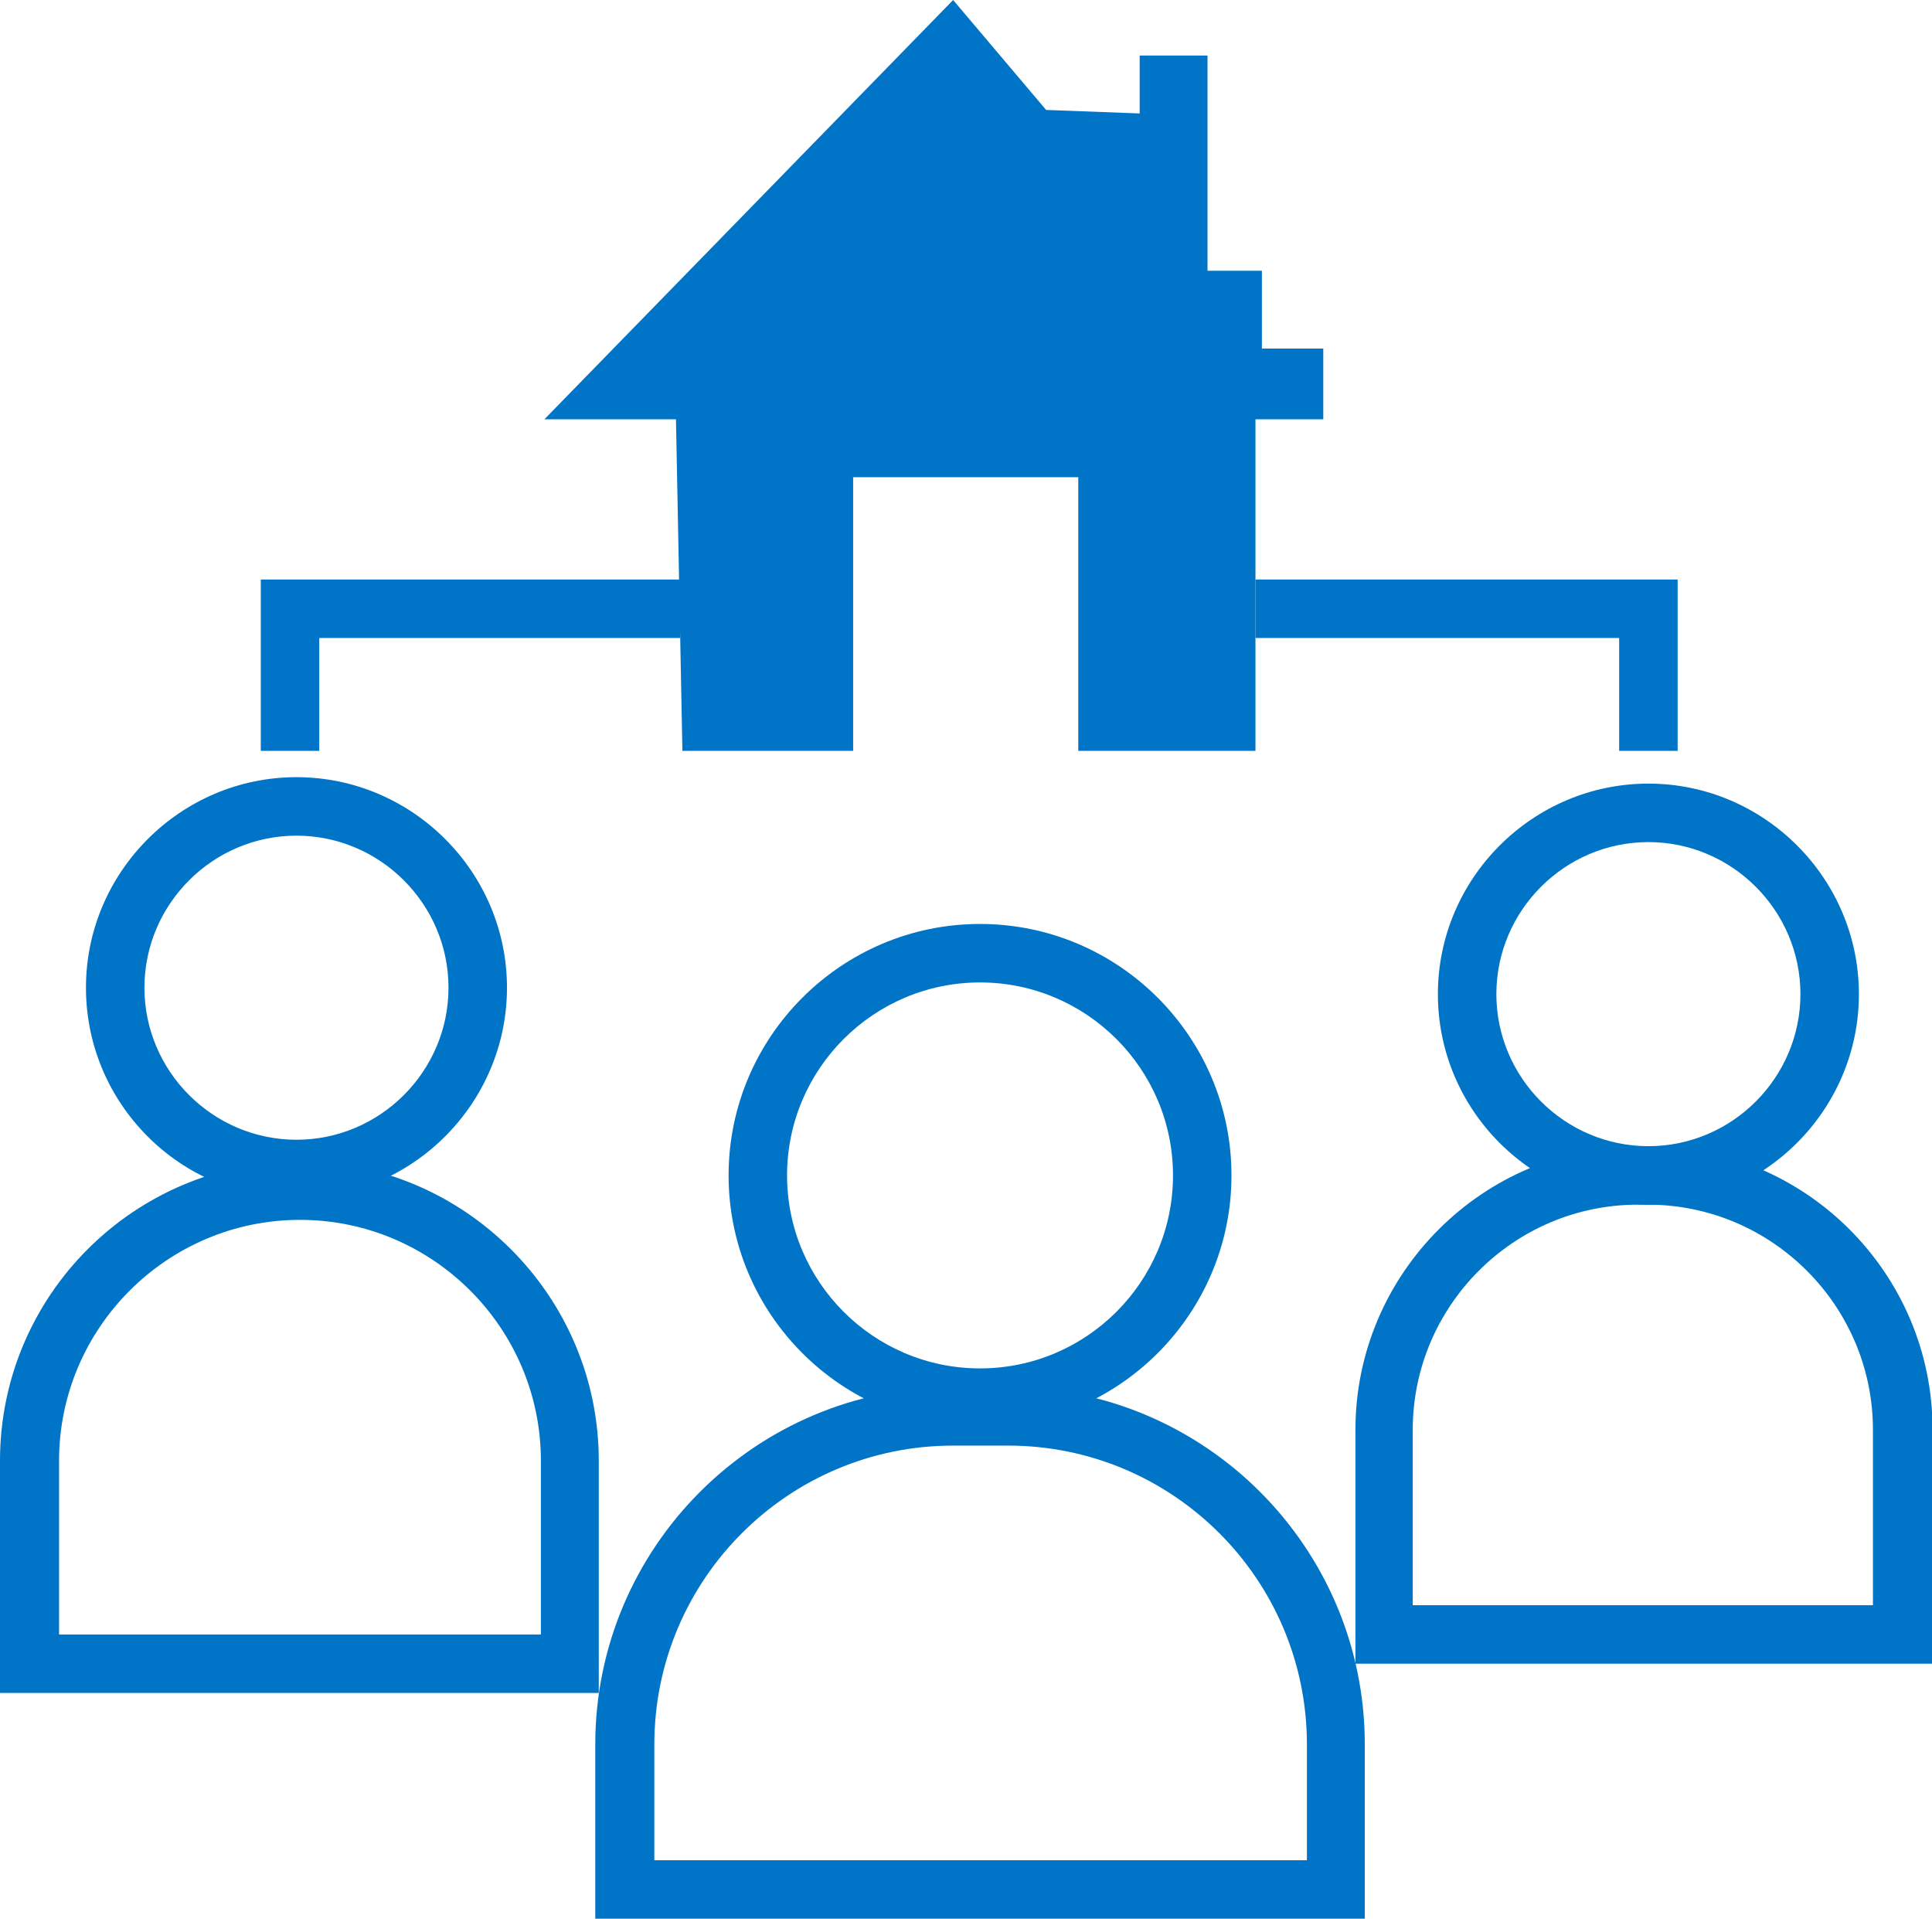
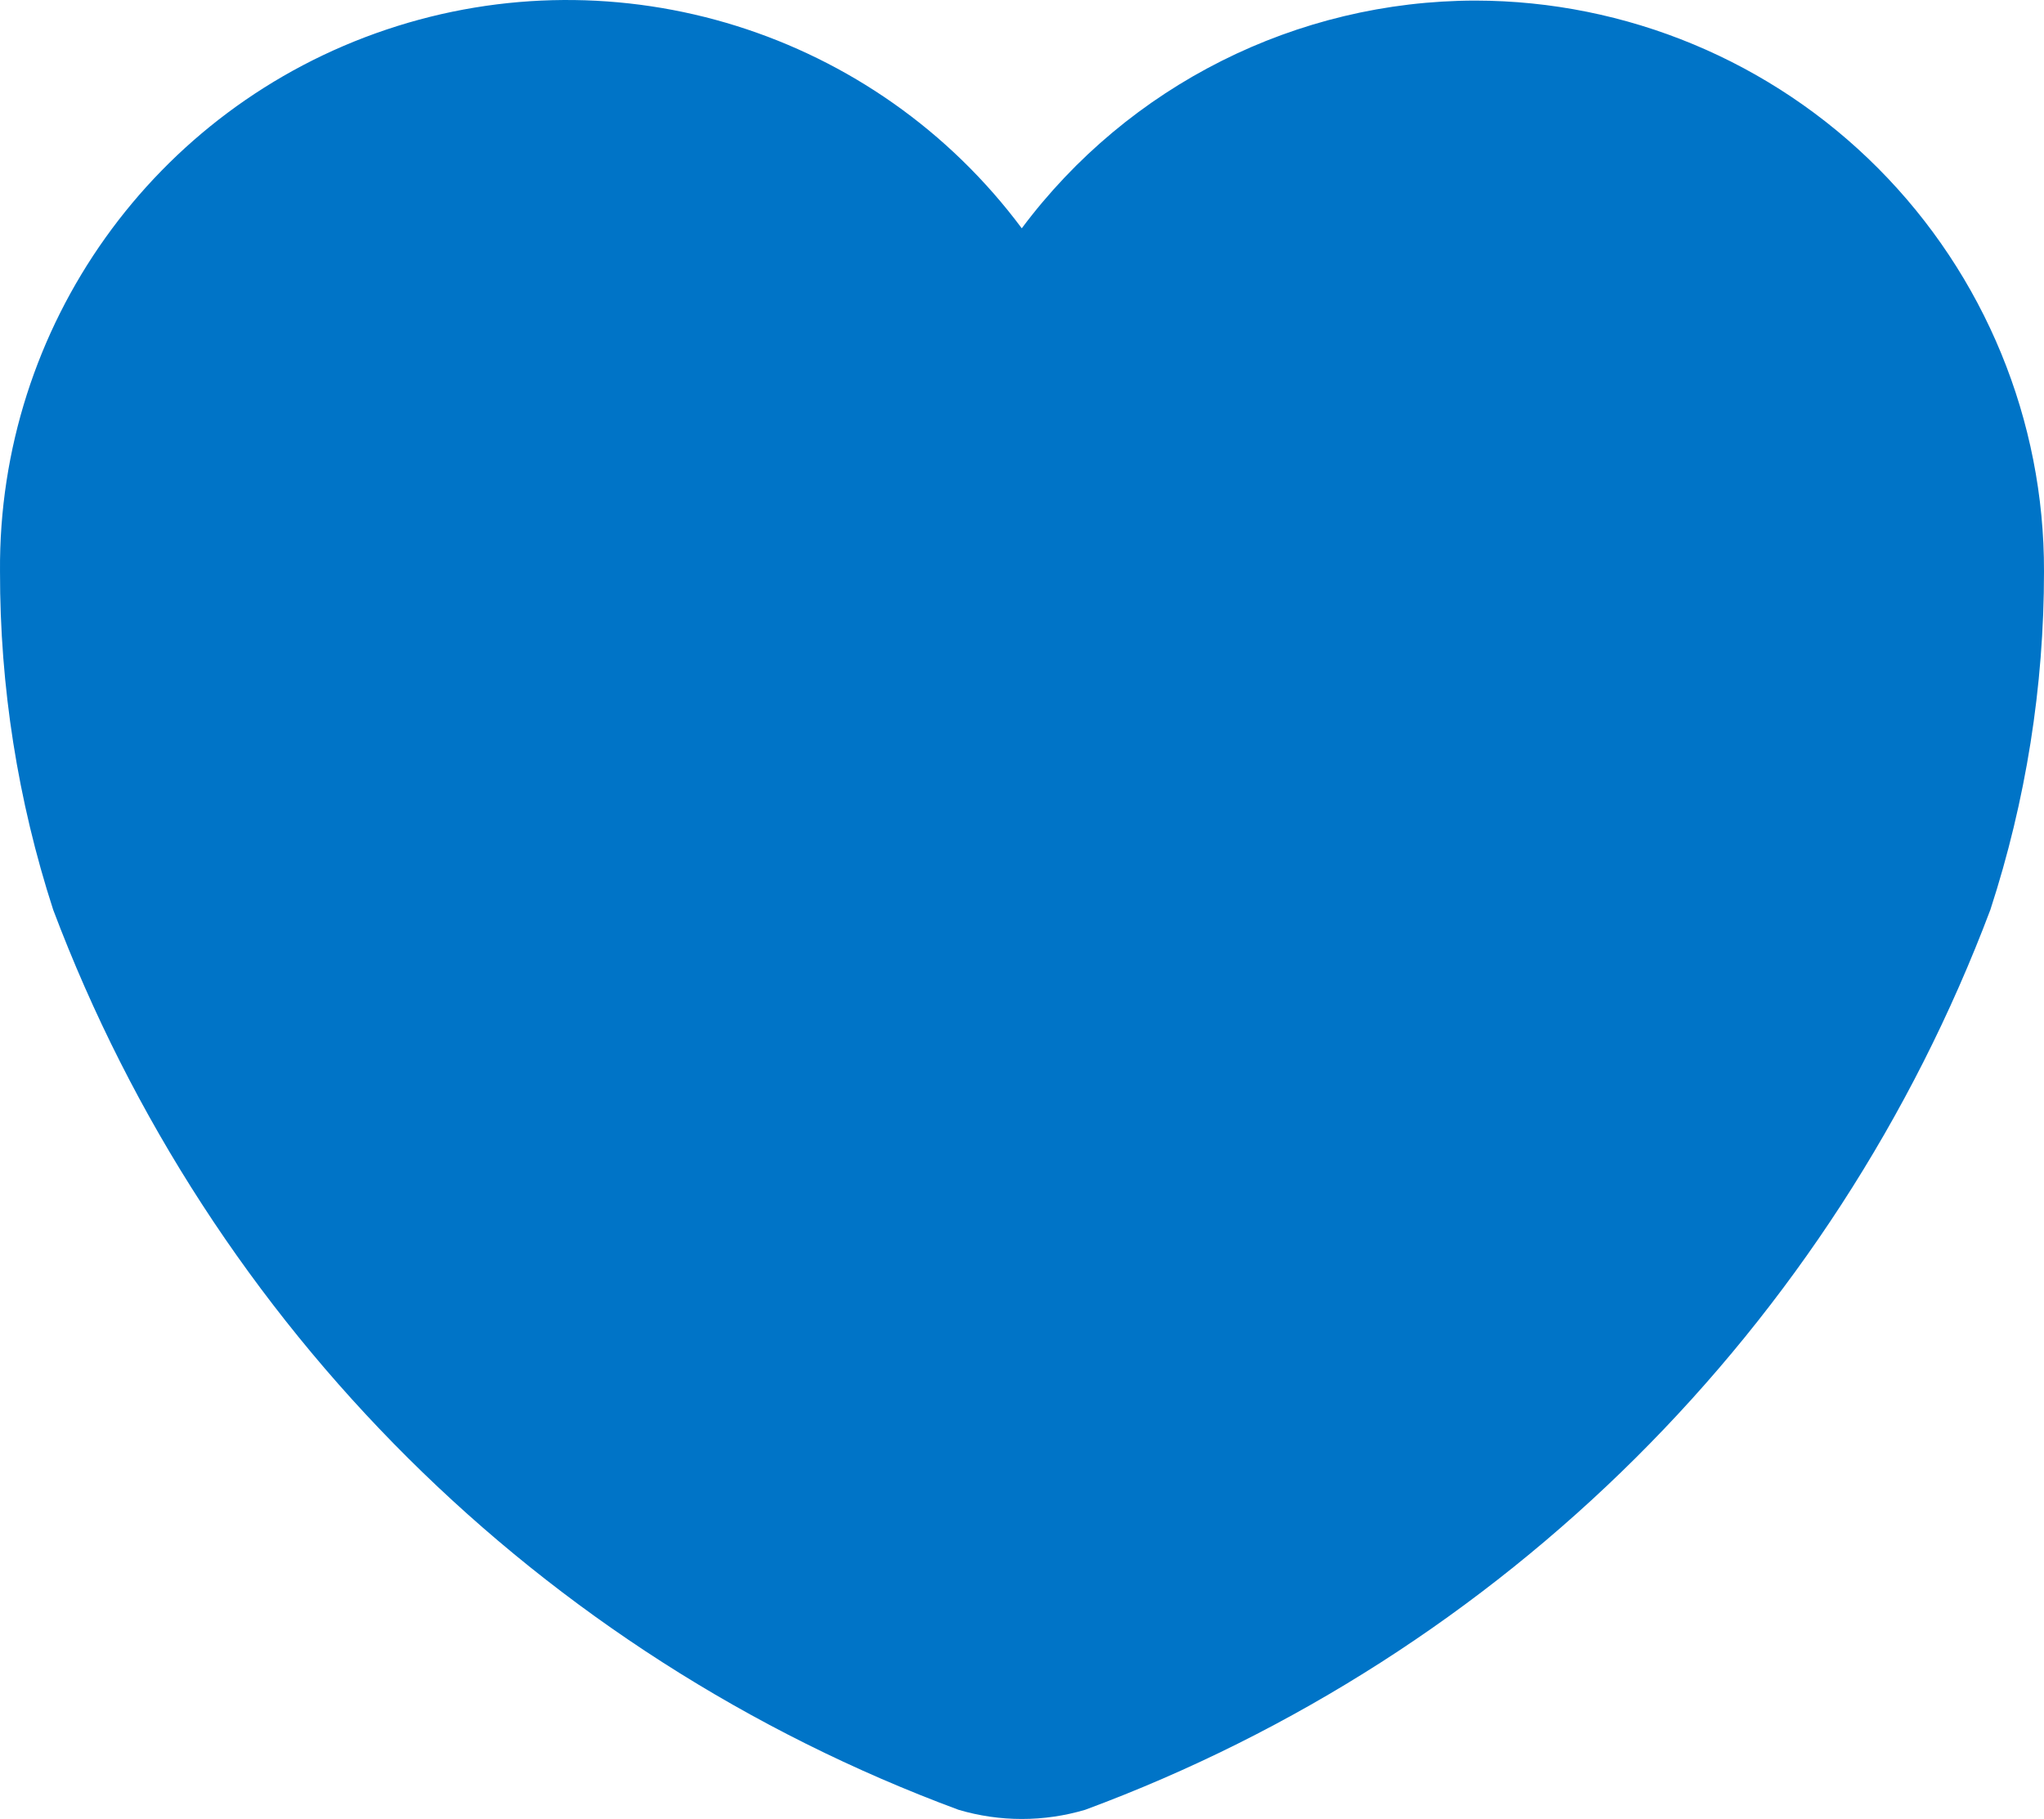
- <svg xmlns="http://www.w3.org/2000/svg" id="Layer_2" data-name="Layer 2" viewBox="0 0 33.04 32.81">
-   <defs>
-     <style>
-       .cls-1 {
-         fill: #0074c7;
-       }
-     </style>
-   </defs>
-   <g id="BACKGROUND">
-     <g>
-       <polygon class="cls-1" points="11.56 7.17 9.31 7.17 16.3 0 17.89 1.88 19.49 1.94 19.49 .95 20.65 .95 20.65 4.63 21.58 4.63 21.58 5.96 22.63 5.96 22.63 7.17 21.47 7.17 21.47 12.84 18.44 12.84 18.44 8.16 14.59 8.16 14.59 12.84 11.67 12.84 11.56 7.17" />
-       <polygon class="cls-1" points="5.46 12.84 4.46 12.84 4.46 9.91 11.63 9.91 11.63 10.91 5.46 10.91 5.46 12.84" />
-       <polygon class="cls-1" points="28.69 12.84 27.69 12.84 27.69 10.91 21.47 10.91 21.47 9.91 28.69 9.91 28.69 12.84" />
-       <path class="cls-1" d="M5.07,20.49c-1.99,0-3.6-1.62-3.6-3.6s1.62-3.6,3.6-3.6,3.6,1.62,3.6,3.6-1.62,3.6-3.6,3.6ZM5.07,14.29c-1.43,0-2.6,1.17-2.6,2.6s1.17,2.6,2.6,2.6,2.6-1.17,2.6-2.6-1.17-2.6-2.6-2.6Z" />
-       <path class="cls-1" d="M16.76,24.4c-2.37,0-4.3-1.93-4.3-4.3s1.93-4.3,4.3-4.3,4.3,1.93,4.3,4.3-1.93,4.3-4.3,4.3ZM16.76,16.8c-1.82,0-3.3,1.48-3.3,3.3s1.48,3.3,3.3,3.3,3.3-1.48,3.3-3.3-1.48-3.3-3.3-3.3Z" />
-       <path class="cls-1" d="M28.19,20.6c-1.99,0-3.6-1.62-3.6-3.6s1.62-3.6,3.6-3.6,3.6,1.62,3.6,3.6-1.62,3.6-3.6,3.6ZM28.19,14.4c-1.43,0-2.6,1.17-2.6,2.6s1.17,2.6,2.6,2.6,2.6-1.17,2.6-2.6-1.17-2.6-2.6-2.6Z" />
-       <path class="cls-1" d="M10.25,28.95H0v-3.97c0-2.83,2.3-5.12,5.12-5.12s5.12,2.3,5.12,5.12v3.97ZM1,27.95h8.25v-2.97c0-2.27-1.85-4.12-4.12-4.12s-4.12,1.85-4.12,4.12v2.97Z" />
-       <path class="cls-1" d="M23.35,32.81h-13.17v-2.98c0-3.37,2.74-6.11,6.11-6.11h.94c3.37,0,6.11,2.74,6.11,6.11v2.98ZM11.18,31.81h11.17v-1.98c0-2.82-2.29-5.11-5.11-5.11h-.94c-2.82,0-5.11,2.29-5.11,5.11v1.98Z" />
-       <path class="cls-1" d="M33.04,28.45h-9.86v-4c0-2.67,2.18-4.85,4.85-4.85h.17c2.67,0,4.85,2.17,4.85,4.85v4ZM24.17,27.45h7.86v-3c0-2.12-1.73-3.85-3.85-3.85h-.17c-2.12,0-3.85,1.73-3.85,3.85v3Z" />
-     </g>
-   </g>
+ <svg xmlns="http://www.w3.org/2000/svg" width="149.063" height="132.664" viewBox="0 0 149.063 132.664">
+   <path id="heart-icon-r" d="M108.961,2.423A41.353,41.353,0,0,0,75.878,19.032,41.353,41.353,0,0,0,1.364,44.067,79.566,79.566,0,0,0,5.242,68.734a112.2,112.2,0,0,0,66.02,65.64,16.251,16.251,0,0,0,9.243,0,112.2,112.2,0,0,0,66.009-65.64,79.566,79.566,0,0,0,3.912-24.667A41.532,41.532,0,0,0,108.961,2.423Z" transform="translate(-1.363 -2.381)" fill="#0074c7" />
</svg>
